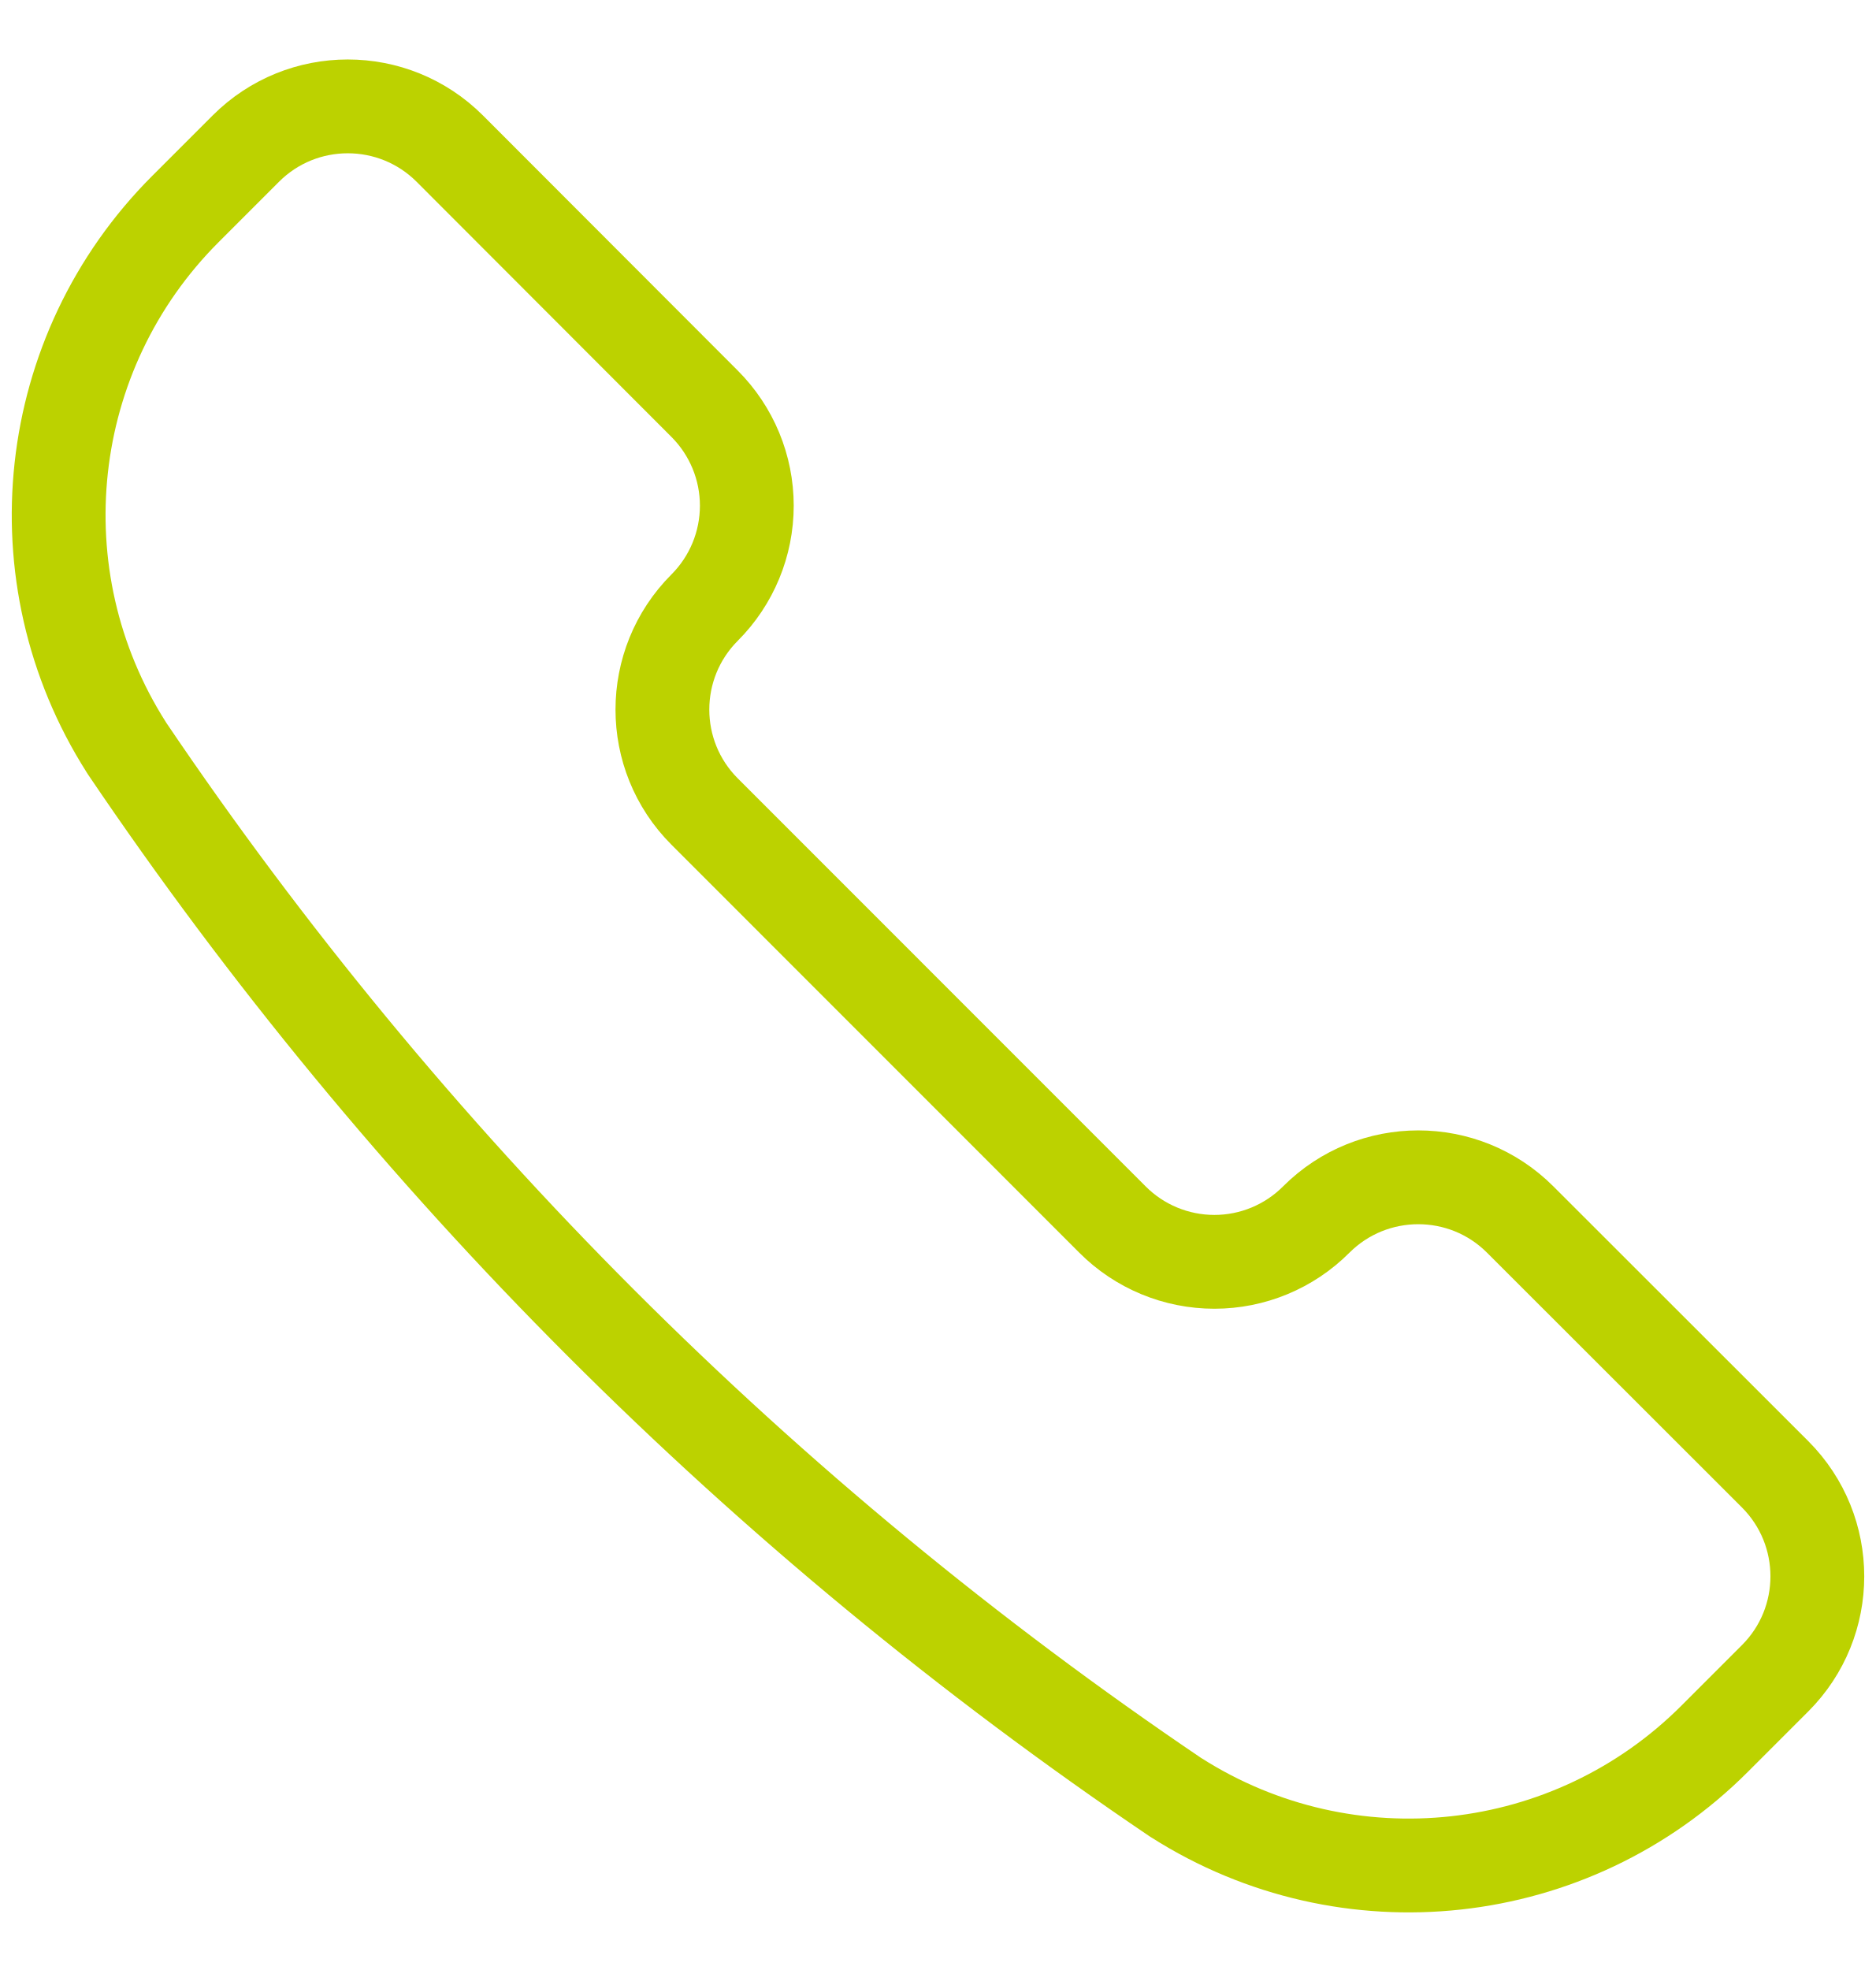
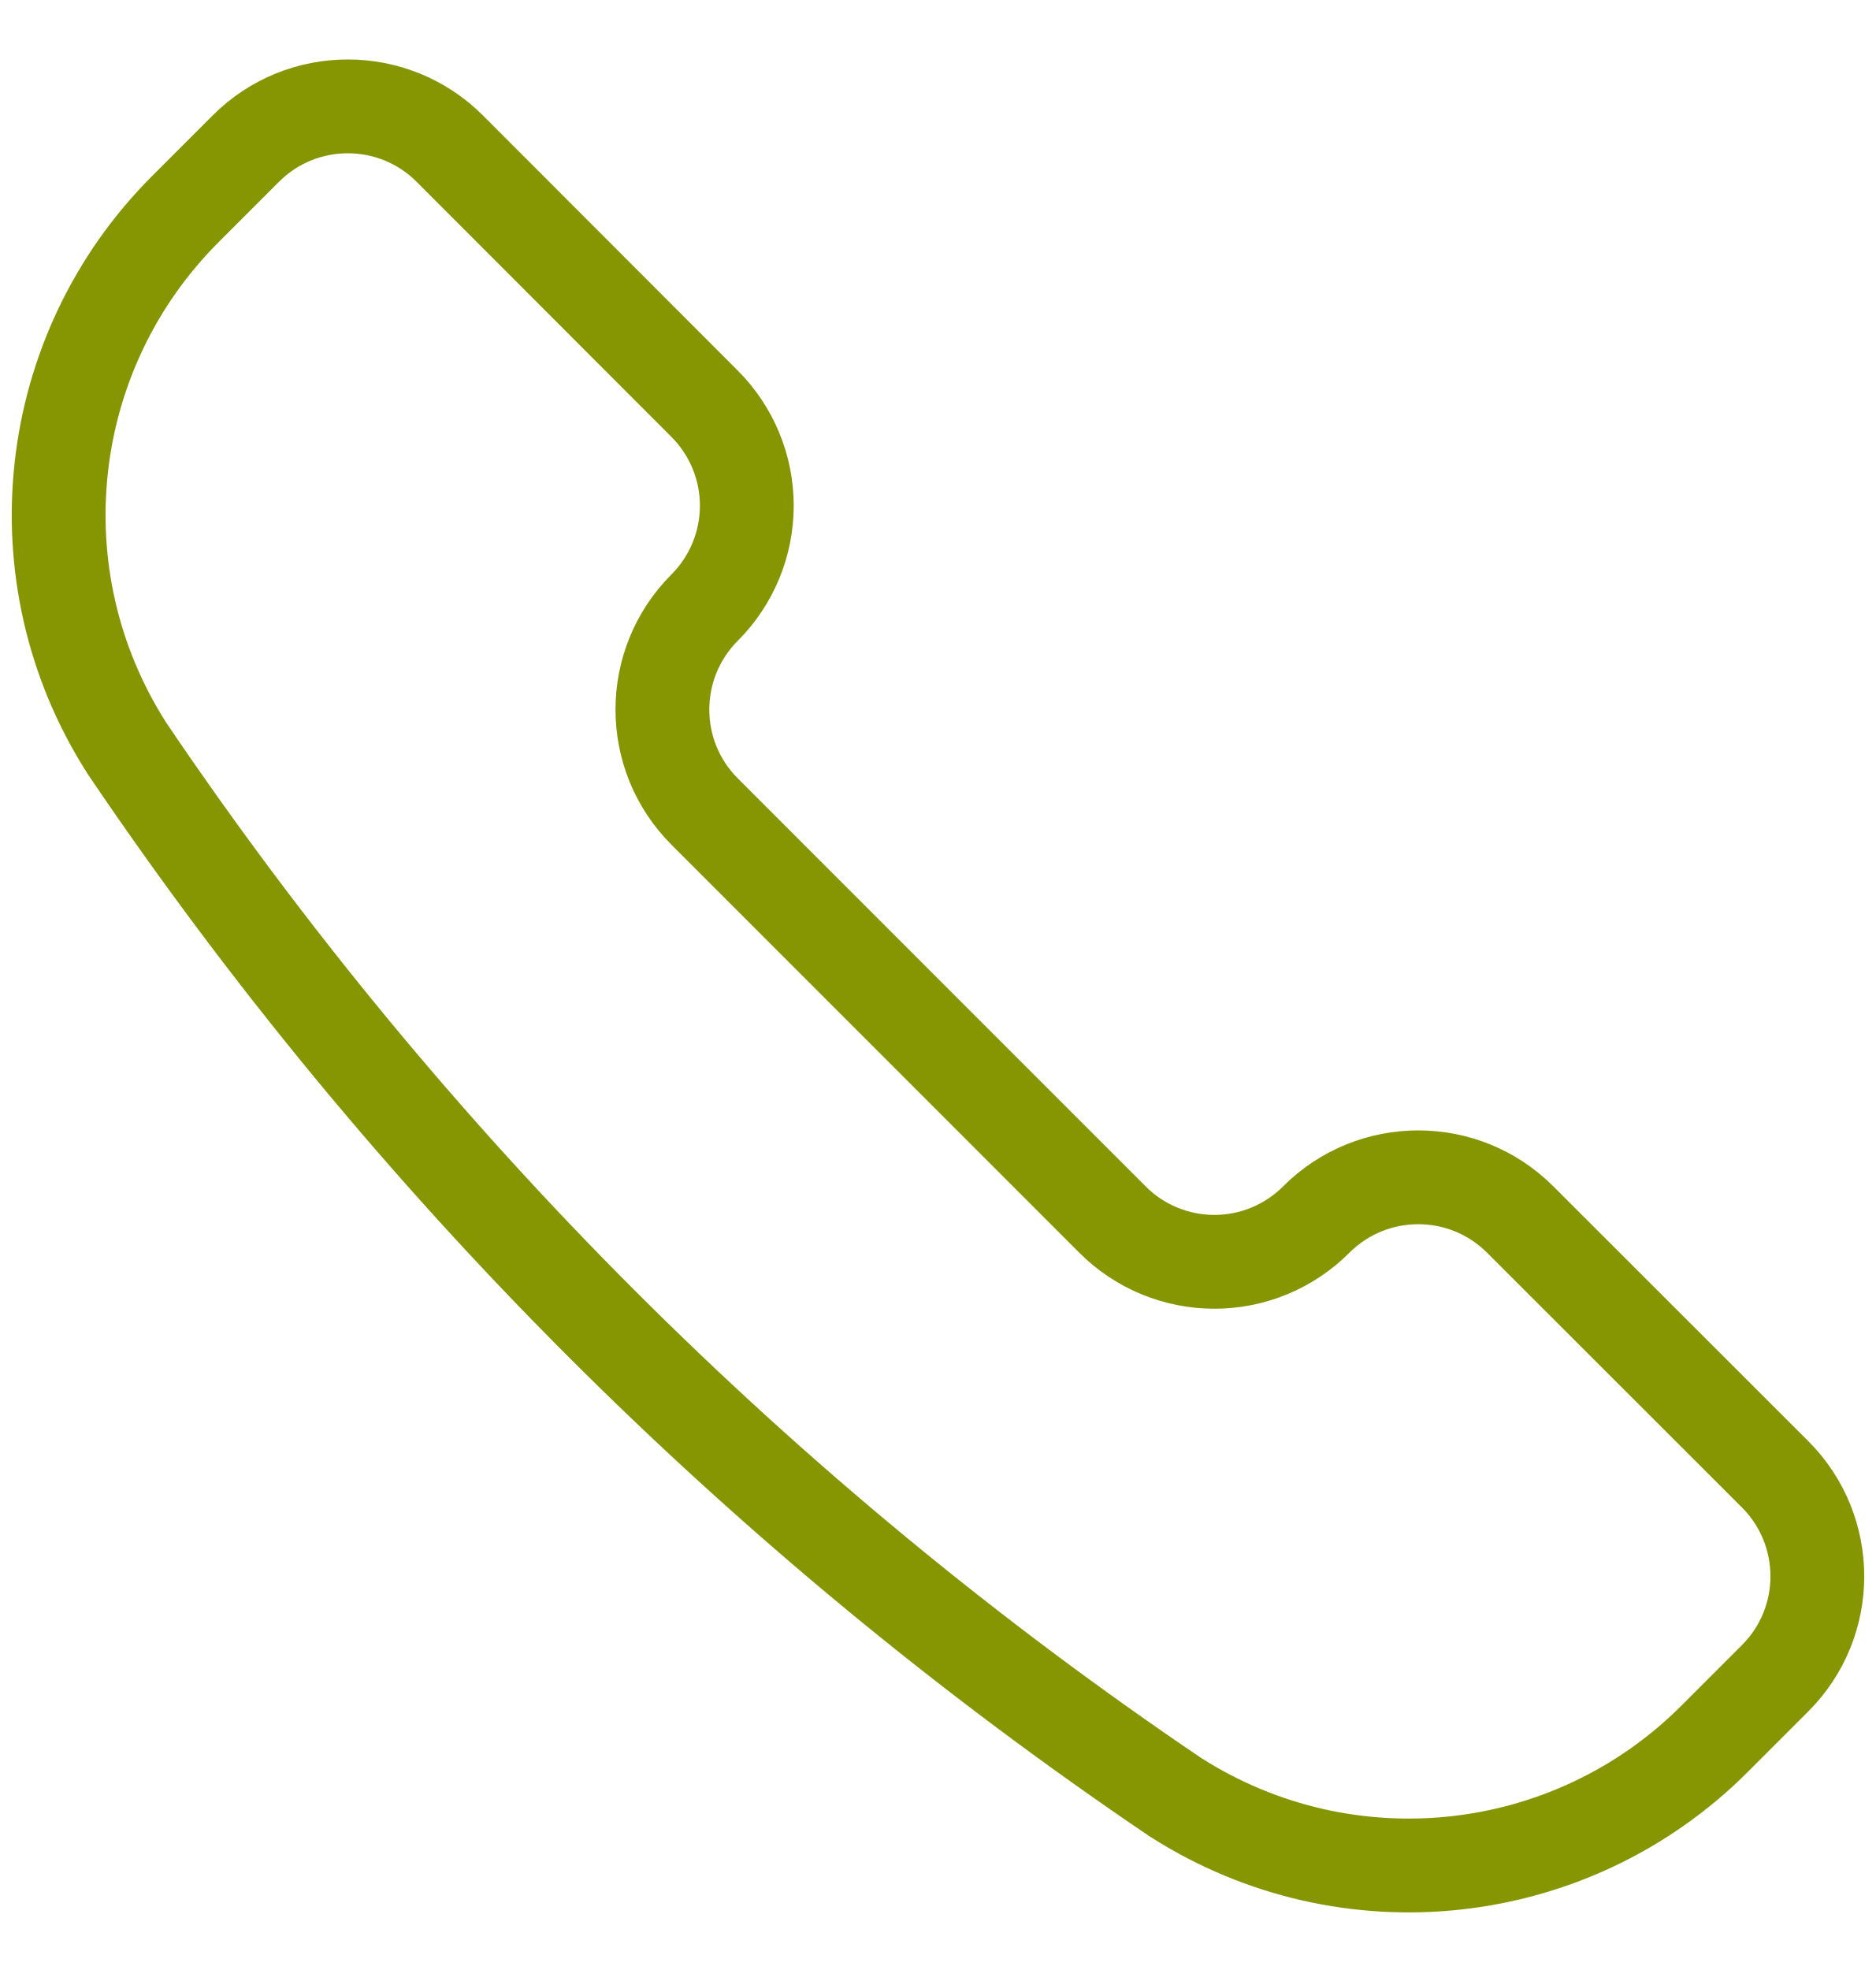
<svg xmlns="http://www.w3.org/2000/svg" width="20" height="21" viewBox="0 0 20 21" fill="none">
  <g id="Essentials / Phone">
    <g id="Group">
      <g id="phone">
-         <path id="Shape" fill-rule="evenodd" clip-rule="evenodd" d="M12.533 19.159L12.543 19.165C14.367 20.325 16.752 20.064 18.28 18.535L18.925 17.89C19.525 17.29 19.525 16.317 18.925 15.716L16.207 13C15.607 12.4 14.634 12.4 14.033 13V13C13.745 13.289 13.354 13.451 12.947 13.451C12.539 13.451 12.148 13.289 11.86 13L7.512 8.651C6.912 8.051 6.912 7.078 7.512 6.477V6.477C7.8 6.189 7.962 5.798 7.962 5.39C7.962 4.983 7.8 4.592 7.512 4.304L4.795 1.584C4.194 0.984 3.221 0.984 2.621 1.584L1.976 2.229C0.448 3.757 0.186 6.142 1.346 7.965L1.352 7.975C4.33 12.383 8.126 16.18 12.533 19.159V19.159Z" stroke="#BCD200" stroke-linecap="round" stroke-linejoin="round" />
+         <path id="Shape" fill-rule="evenodd" clip-rule="evenodd" d="M12.533 19.159L12.543 19.165C14.367 20.325 16.752 20.064 18.28 18.535L18.925 17.89C19.525 17.29 19.525 16.317 18.925 15.716L16.207 13C15.607 12.4 14.634 12.4 14.033 13V13C13.745 13.289 13.354 13.451 12.947 13.451C12.539 13.451 12.148 13.289 11.86 13L7.512 8.651C6.912 8.051 6.912 7.078 7.512 6.477V6.477C7.8 6.189 7.962 5.798 7.962 5.39C7.962 4.983 7.8 4.592 7.512 4.304L4.795 1.584C4.194 0.984 3.221 0.984 2.621 1.584L1.976 2.229C0.448 3.757 0.186 6.142 1.346 7.965L1.352 7.975C4.33 12.383 8.126 16.18 12.533 19.159V19.159Z" stroke="#869502" stroke-linecap="round" stroke-linejoin="round" />
      </g>
    </g>
  </g>
</svg>
